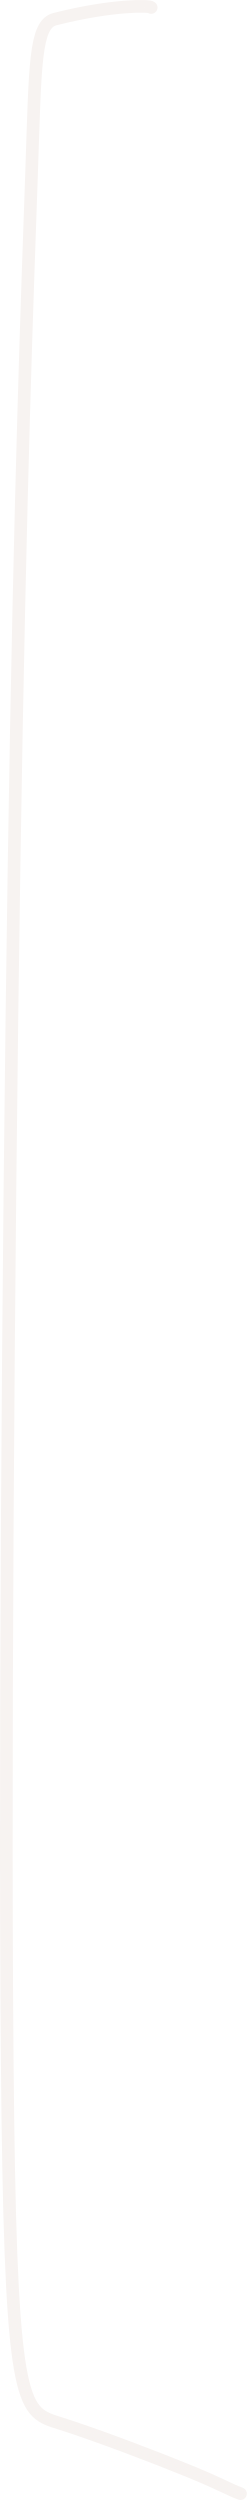
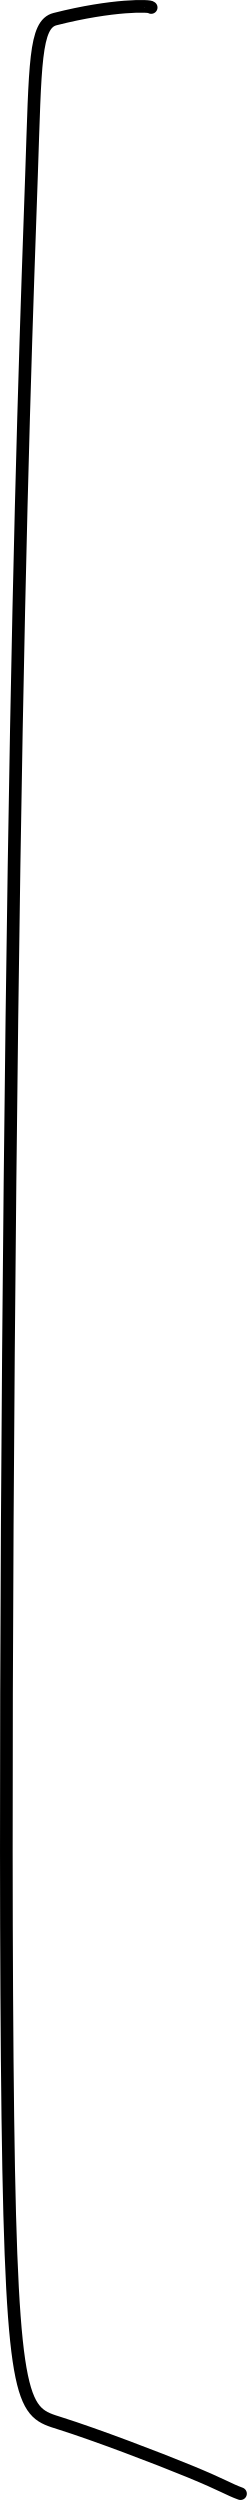
<svg xmlns="http://www.w3.org/2000/svg" width="39" height="395" viewBox="0 0 39 395" fill="none">
-   <path d="M23.886 1.185C23.886 0.863 17.846 0.697 8.694 3.022C5.478 3.839 5.583 9.997 4.979 27.654C4.375 45.312 3.167 75.834 2.221 136.734C1.275 197.633 0.628 287.984 1.238 334.528C1.848 381.073 3.734 381.073 9.466 382.884C15.198 384.695 24.719 388.318 30.029 390.505C35.339 392.693 36.149 393.335 38 393.998" stroke="#F7F3F1" stroke-width="2" stroke-linecap="round" />
+   <path d="M23.886 1.185C23.886 0.863 17.846 0.697 8.694 3.022C5.478 3.839 5.583 9.997 4.979 27.654C4.375 45.312 3.167 75.834 2.221 136.734C1.275 197.633 0.628 287.984 1.238 334.528C1.848 381.073 3.734 381.073 9.466 382.884C15.198 384.695 24.719 388.318 30.029 390.505C35.339 392.693 36.149 393.335 38 393.998" stroke="currentColor" stroke-width="2" stroke-linecap="round" />
</svg>
